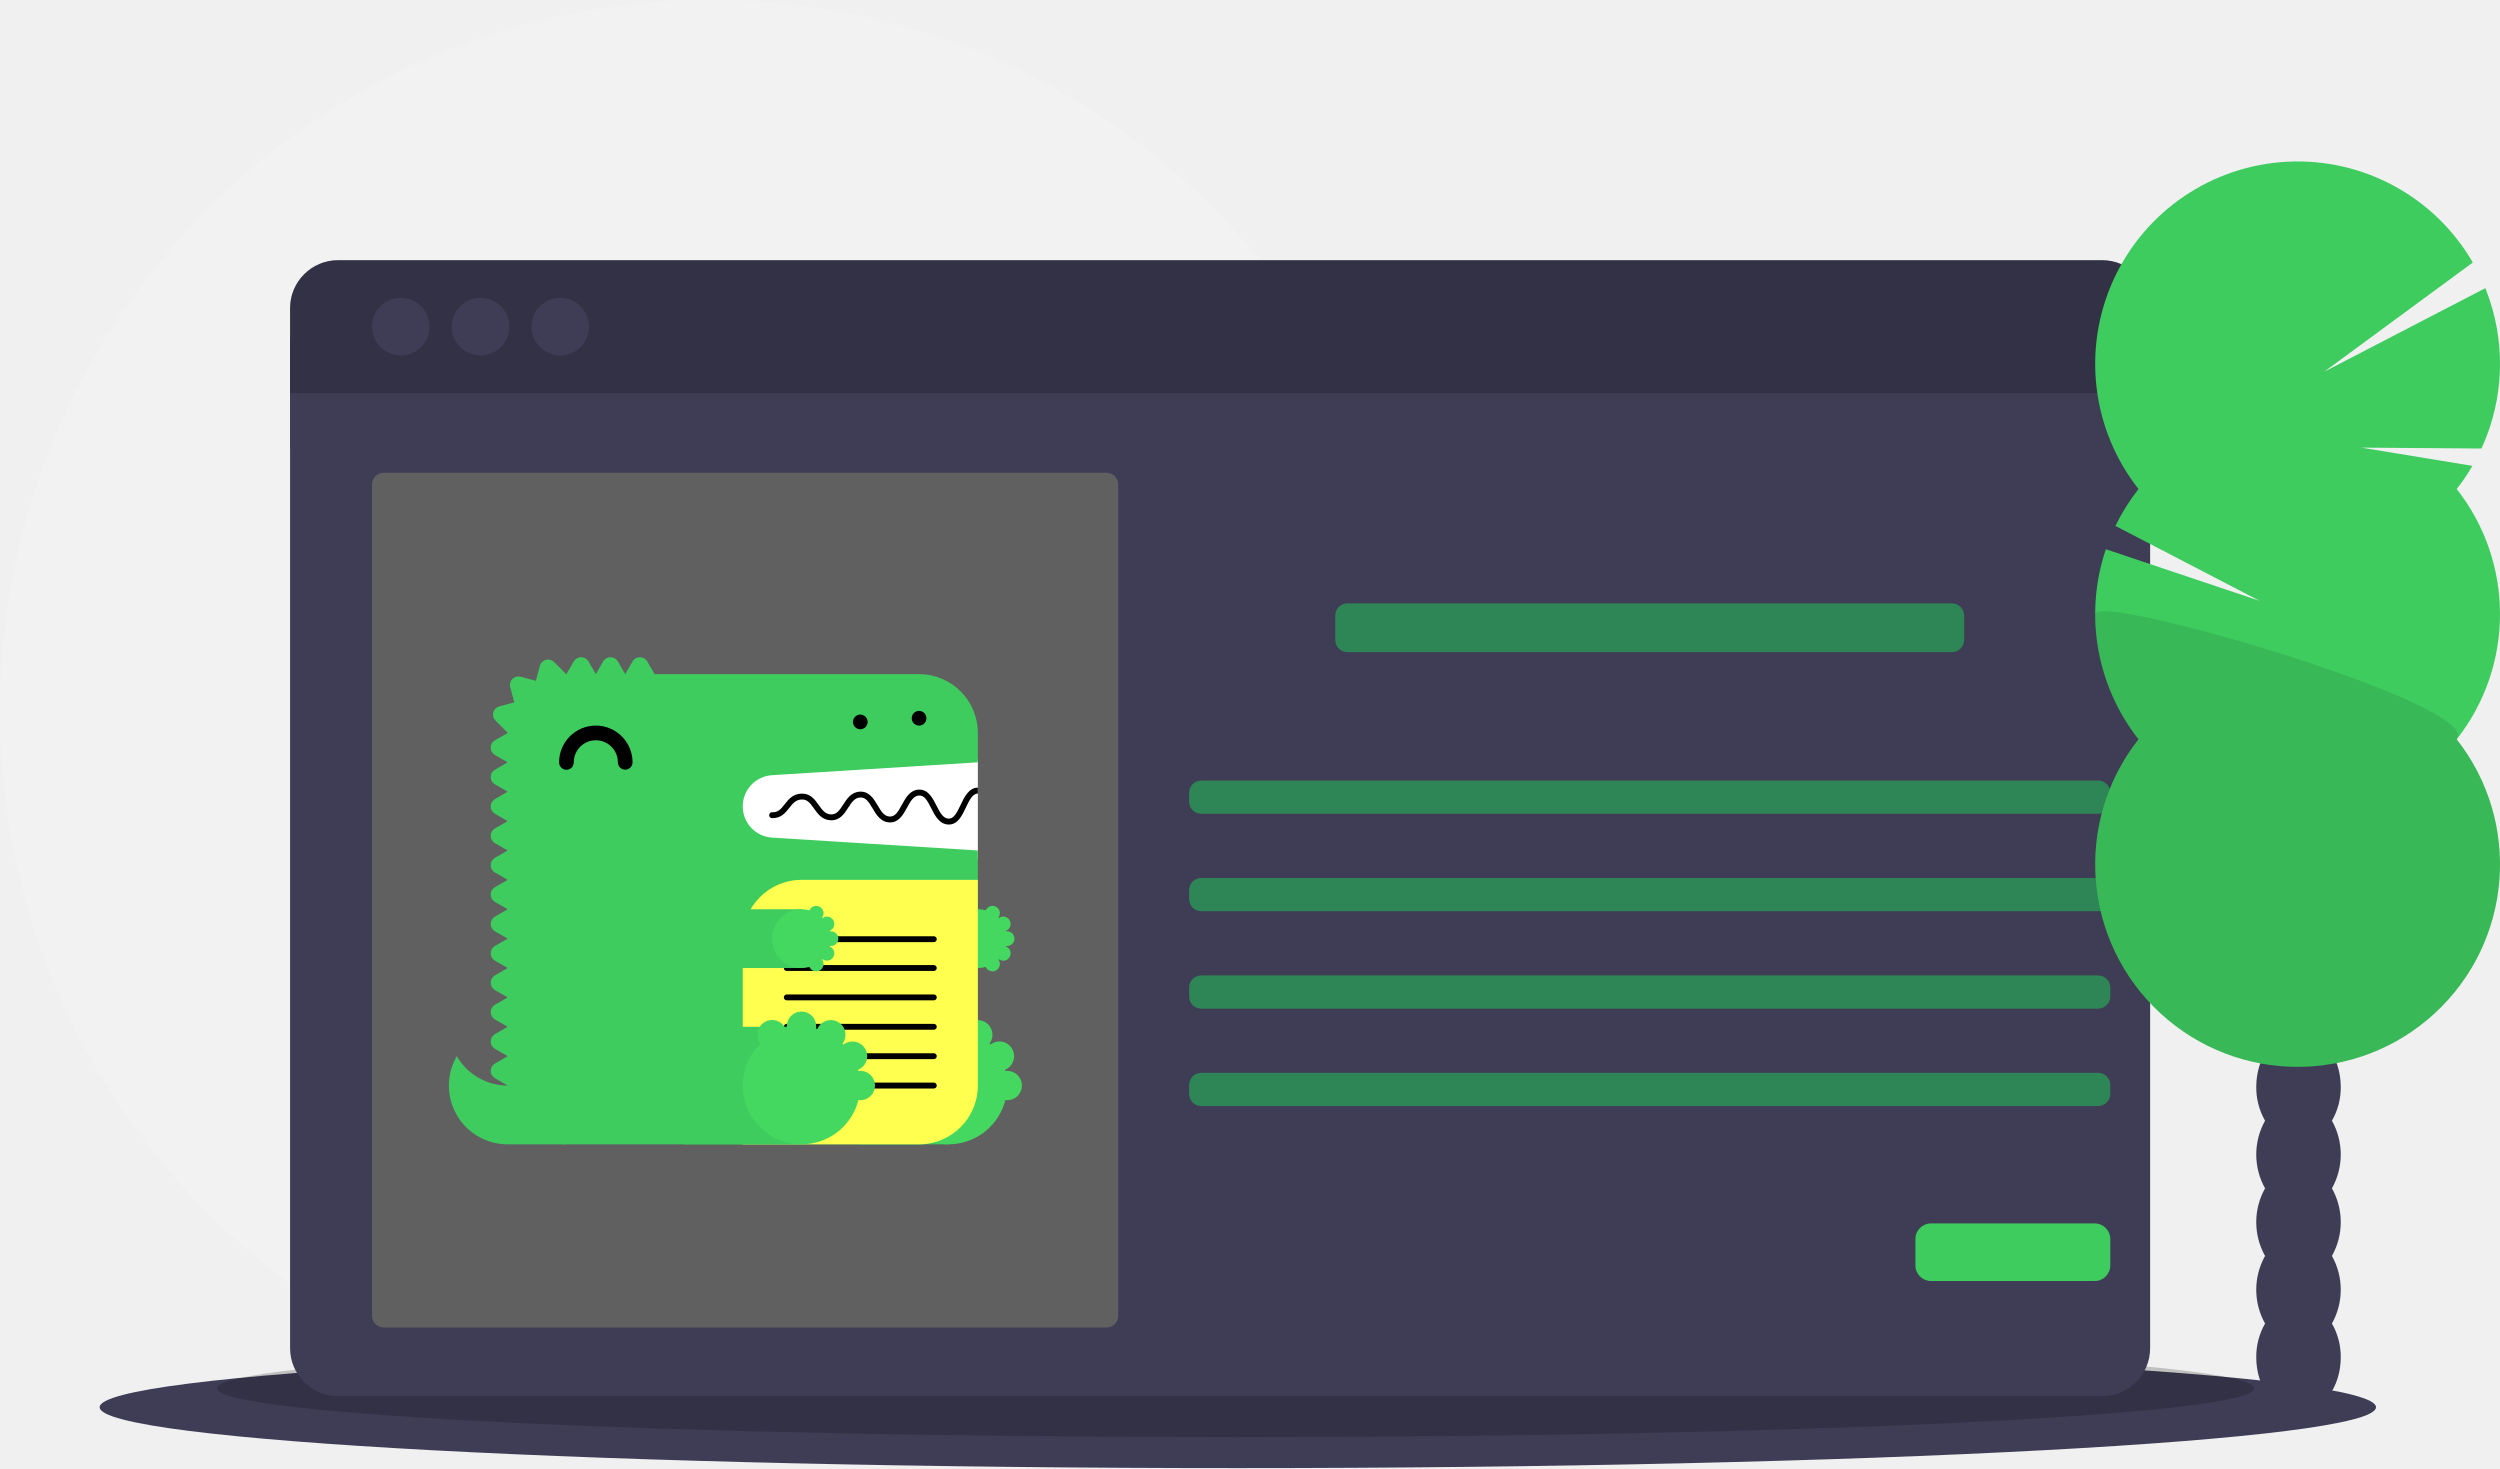
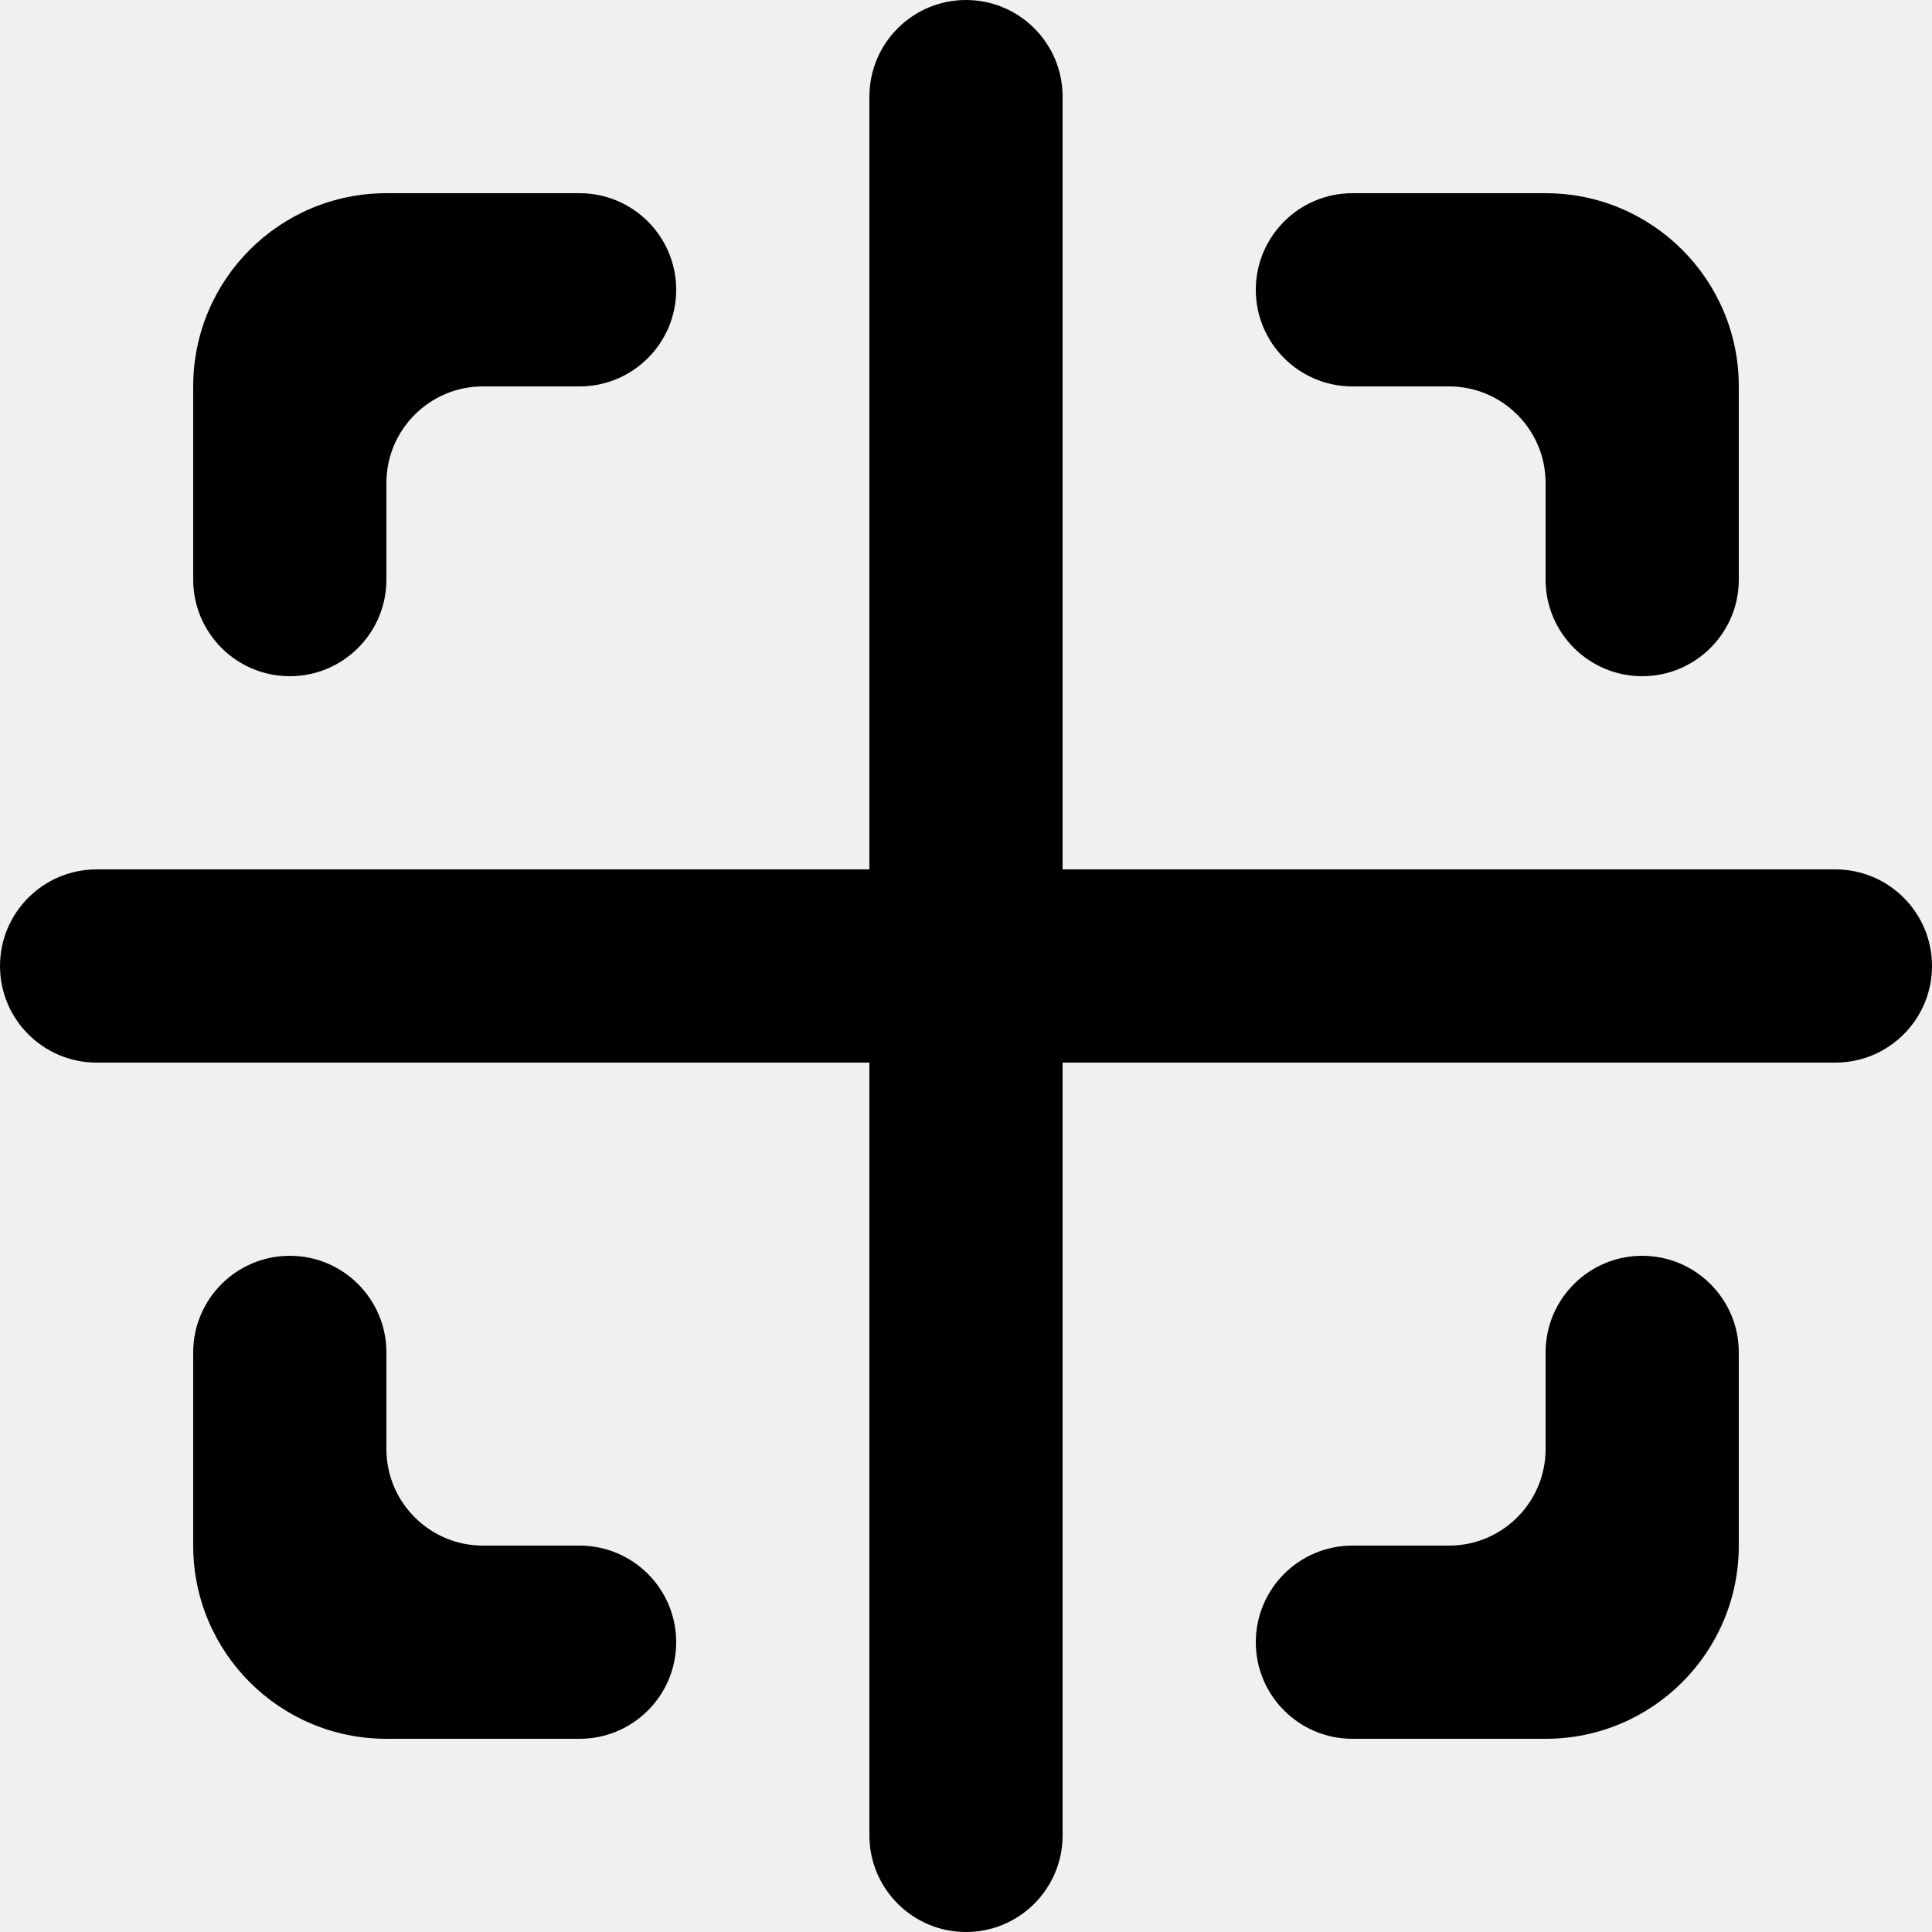
- <svg xmlns="http://www.w3.org/2000/svg" width="1129" height="663" viewBox="0 0 1129 663">
-   <circle cx="321" cy="321" r="321" fill="#f2f2f2" />
-   <ellipse cx="559" cy="635.5" rx="514" ry="27.5" fill="#3f3d56" />
-   <ellipse cx="558" cy="627" rx="460" ry="22" opacity="0.2" />
-   <rect x="131" y="152.5" width="840" height="50" fill="#3f3d56" />
-   <path d="M166.5,727.33A21.67,21.67,0,0,0,188.17,749H984.83A21.67,21.67,0,0,0,1006.5,727.33V296h-840Z" transform="translate(-35.5 -118.5)" fill="#3f3d56" />
-   <path d="M984.83,236H188.17A21.67,21.67,0,0,0,166.5,257.67V296h840V257.67A21.67,21.67,0,0,0,984.83,236Z" transform="translate(-35.5 -118.5)" fill="#3f3d56" />
-   <path d="M984.83,236H188.17A21.67,21.67,0,0,0,166.5,257.67V296h840V257.67A21.67,21.67,0,0,0,984.83,236Z" transform="translate(-35.5 -118.5)" opacity="0.2" />
-   <circle cx="181" cy="147.5" r="13" fill="#3f3d56" />
-   <circle cx="217" cy="147.5" r="13" fill="#3f3d56" />
-   <circle cx="253" cy="147.5" r="13" fill="#3f3d56" />
-   <rect x="168" y="213.5" width="337" height="386" rx="5.335" fill="#606060" />
-   <rect x="603" y="272.5" width="284" height="22" rx="5.476" fill="#2e8555" />
-   <rect x="537" y="352.5" width="416" height="15" rx="5.476" fill="#2e8555" />
-   <rect x="537" y="396.5" width="416" height="15" rx="5.476" fill="#2e8555" />
-   <rect x="537" y="440.5" width="416" height="15" rx="5.476" fill="#2e8555" />
-   <rect x="537" y="484.5" width="416" height="15" rx="5.476" fill="#2e8555" />
-   <rect x="865" y="552.5" width="88" height="26" rx="7.028" fill="#3ecc5f" />
-   <path d="M1088.603,624.616a30.114,30.114,0,0,0,3.983-15.266c0-13.797-8.544-24.981-19.083-24.981s-19.083,11.184-19.083,24.981a30.114,30.114,0,0,0,3.983,15.266,31.248,31.248,0,0,0,0,30.532,31.248,31.248,0,0,0,0,30.532,31.248,31.248,0,0,0,0,30.532,30.114,30.114,0,0,0-3.983,15.266c0,13.797,8.544,24.981,19.083,24.981s19.083-11.184,19.083-24.981a30.114,30.114,0,0,0-3.983-15.266,31.248,31.248,0,0,0,0-30.532,31.248,31.248,0,0,0,0-30.532,31.248,31.248,0,0,0,0-30.532Z" transform="translate(-35.5 -118.5)" fill="#3f3d56" />
-   <ellipse cx="1038.003" cy="460.318" rx="19.083" ry="24.981" fill="#3f3d56" />
-   <ellipse cx="1038.003" cy="429.786" rx="19.083" ry="24.981" fill="#3f3d56" />
-   <path d="M1144.939,339.345a91.611,91.611,0,0,0,7.107-10.461l-50.141-8.235,54.229.403a91.566,91.566,0,0,0,1.746-72.426l-72.754,37.741,67.097-49.321a91.413,91.413,0,1,0-150.971,102.298,91.458,91.458,0,0,0-10.425,16.669l65.087,33.814-69.4-23.292a91.46,91.46,0,0,0,14.738,85.837,91.406,91.406,0,1,0,143.689,0,91.418,91.418,0,0,0,0-113.029Z" transform="translate(-35.5 -118.5)" fill="#3ecc5f" fill-rule="evenodd" />
-   <path d="M981.688,395.859a91.013,91.013,0,0,0,19.561,56.514,91.406,91.406,0,1,0,143.689,0C1157.19,436.821,981.688,385.6,981.688,395.859Z" transform="translate(-35.5 -118.5)" opacity="0.1" />
-   <path d="M365.62,461.436H477.094v45.12H365.62Z" transform="translate(-35.5 -118.5)" fill="#fff" fill-rule="evenodd" />
-   <path d="M264.763,608.741a26.509,26.509,0,0,1-22.962-13.271,26.51,26.51,0,0,0,22.962,39.812H291.304V608.741Z" transform="translate(-35.5 -118.5)" fill="#3ecc5f" fill-rule="evenodd" />
-   <path d="M384.172,468.571l92.922-5.807V449.493a26.541,26.541,0,0,0-26.541-26.541H331.116l-3.318-5.746a3.83,3.83,0,0,0-6.635,0l-3.318,5.746-3.318-5.746a3.83,3.83,0,0,0-6.635,0l-3.318,5.746L301.257,417.205a3.83,3.83,0,0,0-6.635,0L291.304,422.951c-.029,0-.056.004-.086.004l-5.497-5.495a3.829,3.829,0,0,0-6.407,1.717l-1.817,6.773L270.607,424.103a3.83,3.83,0,0,0-4.691,4.693l1.845,6.891-6.771,1.814a3.832,3.832,0,0,0-1.72,6.41l5.497,5.497c0,.028-.004.056-.004.085l-5.746,3.318a3.83,3.83,0,0,0,0,6.635l5.746,3.318L259.016,466.081a3.83,3.83,0,0,0,0,6.635l5.746,3.318-5.746,3.318a3.83,3.83,0,0,0,0,6.635l5.746,3.318-5.746,3.318a3.83,3.83,0,0,0,0,6.635l5.746,3.318-5.746,3.318a3.83,3.83,0,0,0,0,6.635l5.746,3.318-5.746,3.318a3.83,3.83,0,0,0,0,6.635l5.746,3.318-5.746,3.318a3.83,3.83,0,0,0,0,6.635l5.746,3.318-5.746,3.318a3.83,3.83,0,0,0,0,6.635l5.746,3.318L259.016,558.976a3.83,3.83,0,0,0,0,6.635l5.746,3.318-5.746,3.318a3.83,3.83,0,0,0,0,6.635l5.746,3.318-5.746,3.318a3.83,3.83,0,0,0,0,6.635l5.746,3.318-5.746,3.318a3.83,3.83,0,0,0,0,6.635l5.746,3.318A26.541,26.541,0,0,0,291.304,635.283H450.553A26.541,26.541,0,0,0,477.094,608.741V502.575l-92.922-5.807a14.126,14.126,0,0,1,0-28.198" transform="translate(-35.5 -118.5)" fill="#3ecc5f" fill-rule="evenodd" />
-   <path d="M424.011,635.283h39.812V582.2H424.011Z" transform="translate(-35.5 -118.5)" fill="#3ecc5f" fill-rule="evenodd" />
-   <path d="M490.365,602.106a6.602,6.602,0,0,0-.848.085c-.05-.199-.098-.399-.154-.599A6.627,6.627,0,1,0,482.806,590.21q-.22-.225-.445-.446a6.624,6.624,0,1,0-11.397-6.564c-.196-.056-.394-.102-.591-.153a6.64,6.64,0,1,0-13.101,0c-.196.05-.394.097-.591.153a6.628,6.628,0,1,0-11.397,6.564,26.528,26.528,0,1,0,44.231,25.528,6.621,6.621,0,1,0,.848-13.186" transform="translate(-35.5 -118.5)" fill="#44d860" fill-rule="evenodd" />
-   <path d="M437.282,555.658H477.094V529.117H437.282Z" transform="translate(-35.5 -118.5)" fill="#3ecc5f" fill-rule="evenodd" />
-   <path d="M490.365,545.705a3.318,3.318,0,0,0,0-6.635,3.411,3.411,0,0,0-.423.042c-.027-.1-.049-.199-.077-.299a3.319,3.319,0,0,0-1.278-6.379,3.282,3.282,0,0,0-2.001.687q-.109-.113-.223-.223a3.282,3.282,0,0,0,.671-1.983,3.318,3.318,0,0,0-6.37-1.299,13.271,13.271,0,1,0,0,25.541,3.318,3.318,0,0,0,6.37-1.299,3.282,3.282,0,0,0-.671-1.983q.113-.109.223-.223a3.282,3.282,0,0,0,2.001.687,3.318,3.318,0,0,0,1.278-6.379c.028-.098.05-.199.077-.299a3.413,3.413,0,0,0,.423.042" transform="translate(-35.5 -118.5)" fill="#44d860" fill-rule="evenodd" />
-   <path d="M317.845,466.081a3.318,3.318,0,0,1-3.318-3.318,9.953,9.953,0,1,0-19.906,0,3.318,3.318,0,1,1-6.635,0,16.588,16.588,0,1,1,33.177,0,3.318,3.318,0,0,1-3.318,3.318" transform="translate(-35.5 -118.5)" fill-rule="evenodd" />
-   <path d="M370.928,635.283h79.624A26.541,26.541,0,0,0,477.094,608.741v-92.895H397.47a26.541,26.541,0,0,0-26.541,26.541Z" transform="translate(-35.5 -118.5)" fill="#ffff50" fill-rule="evenodd" />
-   <path d="M457.214,556.985H390.808a1.327,1.327,0,0,1,0-2.654h66.407a1.327,1.327,0,0,1,0,2.654m0,26.541H390.808a1.327,1.327,0,1,1,0-2.654h66.407a1.327,1.327,0,0,1,0,2.654m0,26.541H390.808a1.327,1.327,0,1,1,0-2.654h66.407a1.327,1.327,0,0,1,0,2.654m0-66.107H390.808a1.327,1.327,0,0,1,0-2.654h66.407a1.327,1.327,0,0,1,0,2.654m0,26.295H390.808a1.327,1.327,0,0,1,0-2.654h66.407a1.327,1.327,0,0,1,0,2.654m0,26.541H390.808a1.327,1.327,0,0,1,0-2.654h66.407a1.327,1.327,0,0,1,0,2.654M477.094,474.191c-.016,0-.029-.008-.045-.007-4.101.139-6.041,4.241-7.753,7.86-1.786,3.782-3.168,6.241-5.432,6.167-2.507-.09-3.94-2.922-5.458-5.919-1.744-3.442-3.734-7.347-7.913-7.201-4.042.138-5.989,3.708-7.706,6.857-1.827,3.355-3.071,5.395-5.469,5.3-2.557-.093-3.916-2.395-5.489-5.06-1.753-2.967-3.78-6.304-7.878-6.189-3.973.137-5.925,3.165-7.648,5.839-1.822,2.827-3.099,4.549-5.527,4.447-2.618-.093-3.971-2.004-5.535-4.216-1.757-2.486-3.737-5.299-7.823-5.162-3.886.133-5.838,2.614-7.559,4.801-1.635,2.076-2.912,3.718-5.612,3.615a1.328,1.328,0,1,0-.096,2.654c4.004.134,6.032-2.389,7.793-4.628,1.562-1.985,2.91-3.699,5.564-3.789,2.556-.109,3.754,1.48,5.567,4.041,1.721,2.434,3.675,5.194,7.605,5.336,4.118.138,6.099-2.939,7.854-5.663,1.569-2.434,2.922-4.535,5.507-4.624,2.379-.089,3.675,1.792,5.501,4.885,1.721,2.916,3.671,6.219,7.68,6.365,4.147.143,6.15-3.477,7.895-6.682,1.512-2.771,2.938-5.388,5.466-5.476,2.379-.056,3.62,2.117,5.456,5.746,1.715,3.388,3.659,7.226,7.73,7.373l.224.004c4.066,0,5.996-4.081,7.704-7.689,1.512-3.198,2.942-6.211,5.397-6.334Z" transform="translate(-35.5 -118.5)" fill-rule="evenodd" />
-   <path d="M344.387,635.283h53.083V582.2H344.387Z" transform="translate(-35.5 -118.5)" fill="#3ecc5f" fill-rule="evenodd" />
-   <path d="M424.011,602.106a6.602,6.602,0,0,0-.848.085c-.05-.199-.098-.399-.154-.599A6.627,6.627,0,1,0,416.452,590.21q-.22-.225-.445-.446a6.624,6.624,0,1,0-11.397-6.564c-.196-.056-.394-.102-.591-.153a6.64,6.64,0,1,0-13.101,0c-.196.05-.394.097-.591.153a6.628,6.628,0,1,0-11.397,6.564,26.528,26.528,0,1,0,44.231,25.528,6.621,6.621,0,1,0,.848-13.186" transform="translate(-35.5 -118.5)" fill="#44d860" fill-rule="evenodd" />
-   <path d="M344.387,555.658h53.083V529.117H344.387Z" transform="translate(-35.5 -118.5)" fill="#3ecc5f" fill-rule="evenodd" />
-   <path d="M410.74,545.705a3.318,3.318,0,1,0,0-6.635,3.411,3.411,0,0,0-.423.042c-.027-.1-.049-.199-.077-.299a3.319,3.319,0,0,0-1.278-6.379,3.282,3.282,0,0,0-2.001.687q-.109-.113-.223-.223a3.282,3.282,0,0,0,.671-1.983,3.318,3.318,0,0,0-6.37-1.299,13.271,13.271,0,1,0,0,25.541,3.318,3.318,0,0,0,6.37-1.299,3.282,3.282,0,0,0-.671-1.983q.113-.109.223-.223a3.282,3.282,0,0,0,2.001.687,3.318,3.318,0,0,0,1.278-6.379c.028-.098.05-.199.077-.299a3.413,3.413,0,0,0,.423.042" transform="translate(-35.5 -118.5)" fill="#44d860" fill-rule="evenodd" />
-   <path d="M424.011,447.834a3.603,3.603,0,0,1-.65-.066,3.344,3.344,0,0,1-.624-.186,3.447,3.447,0,0,1-.572-.305,5.027,5.027,0,0,1-.504-.411,3.887,3.887,0,0,1-.41-.504,3.275,3.275,0,0,1-.557-1.845,3.602,3.602,0,0,1,.066-.65,3.826,3.826,0,0,1,.184-.624,3.489,3.489,0,0,1,.307-.571,3.197,3.197,0,0,1,.914-.916,3.447,3.447,0,0,1,.572-.305,3.344,3.344,0,0,1,.624-.186,3.069,3.069,0,0,1,1.301,0,3.223,3.223,0,0,1,1.194.491,5.028,5.028,0,0,1,.504.411,4.88,4.88,0,0,1,.411.504,3.382,3.382,0,0,1,.305.571,3.478,3.478,0,0,1,.252,1.274A3.364,3.364,0,0,1,426.36,446.865a5.027,5.027,0,0,1-.504.411,3.306,3.306,0,0,1-1.845.557m26.541-1.659a3.388,3.388,0,0,1-2.35-.969,5.042,5.042,0,0,1-.41-.504,3.275,3.275,0,0,1-.557-1.845,3.387,3.387,0,0,1,.967-2.349,5.026,5.026,0,0,1,.504-.411,3.447,3.447,0,0,1,.572-.305,3.343,3.343,0,0,1,.624-.186,3.07,3.07,0,0,1,1.301,0,3.224,3.224,0,0,1,1.194.491,5.026,5.026,0,0,1,.504.411,3.388,3.388,0,0,1,.969,2.349,3.726,3.726,0,0,1-.066.65,3.374,3.374,0,0,1-.186.624,4.715,4.715,0,0,1-.305.571,4.88,4.88,0,0,1-.411.504,5.026,5.026,0,0,1-.504.411,3.305,3.305,0,0,1-1.845.557" transform="translate(-35.5 -118.5)" fill-rule="evenodd" />
+ <svg xmlns="http://www.w3.org/2000/svg" width="800px" height="800px" viewBox="0 0 20 20" version="1.1">
+   <defs>
+ 
+ </defs>
+   <g id="Page-1" stroke="none" stroke-width="1" fill="none" fill-rule="evenodd">
+     <g id="Dribbble-Light-Preview" transform="translate(-420, -4439)" fill="#000000">
+       <g id="icons" transform="translate(56, 160)">
+         <path d="M370,4295 L369,4295 C368.448,4295 368,4294.552 368,4294 L368,4293 C368,4292.448 367.552,4292 367,4292 C366.448,4292 366,4292.448 366,4293 L366,4295 C366,4296.105 366.895,4297 368,4297 L370,4297 C370.552,4297 371,4296.552 371,4296 C371,4295.448 370.552,4295 370,4295 M381,4292 C380.448,4292 380,4292.448 380,4293 L380,4294 C380,4294.552 379.552,4295 379,4295 L378,4295 C377.448,4295 377,4295.448 377,4296 C377,4296.552 377.448,4297 378,4297 L380,4297 C381.105,4297 382,4296.105 382,4295 L382,4293 C382,4292.448 381.552,4292 381,4292 M367,4286 C367.552,4286 368,4285.552 368,4285 L368,4284 C368,4283.448 368.448,4283 369,4283 L370,4283 C370.552,4283 371,4282.552 371,4282 C371,4281.448 370.552,4281 370,4281 L368,4281 C366.895,4281 366,4281.895 366,4283 L366,4285 C366,4285.552 366.448,4286 367,4286 M378,4283 L379,4283 C379.552,4283 380,4283.448 380,4284 L380,4285 C380,4285.552 380.448,4286 381,4286 C381.552,4286 382,4285.552 382,4285 L382,4283 C382,4281.895 381.105,4281 380,4281 L378,4281 C377.448,4281 377,4281.448 377,4282 C377,4282.552 377.448,4283 378,4283 M384,4289 C384,4289.552 383.552,4290 383,4290 L375,4290 L375,4298 C375,4298.552 374.552,4299 374,4299 C373.448,4299 373,4298.552 373,4298 L373,4290 L365,4290 C364.448,4290 364,4289.552 364,4289 C364,4288.448 364.448,4288 365,4288 L373,4288 L373,4280 C373,4279.448 373.448,4279 374,4279 C374.552,4279 375,4279.448 375,4280 L375,4288 L383,4288 C383.552,4288 384,4288.448 384,4289" id="focus_center_round-[#841]">
+ 
+ </path>
+       </g>
+     </g>
+   </g>
</svg>
